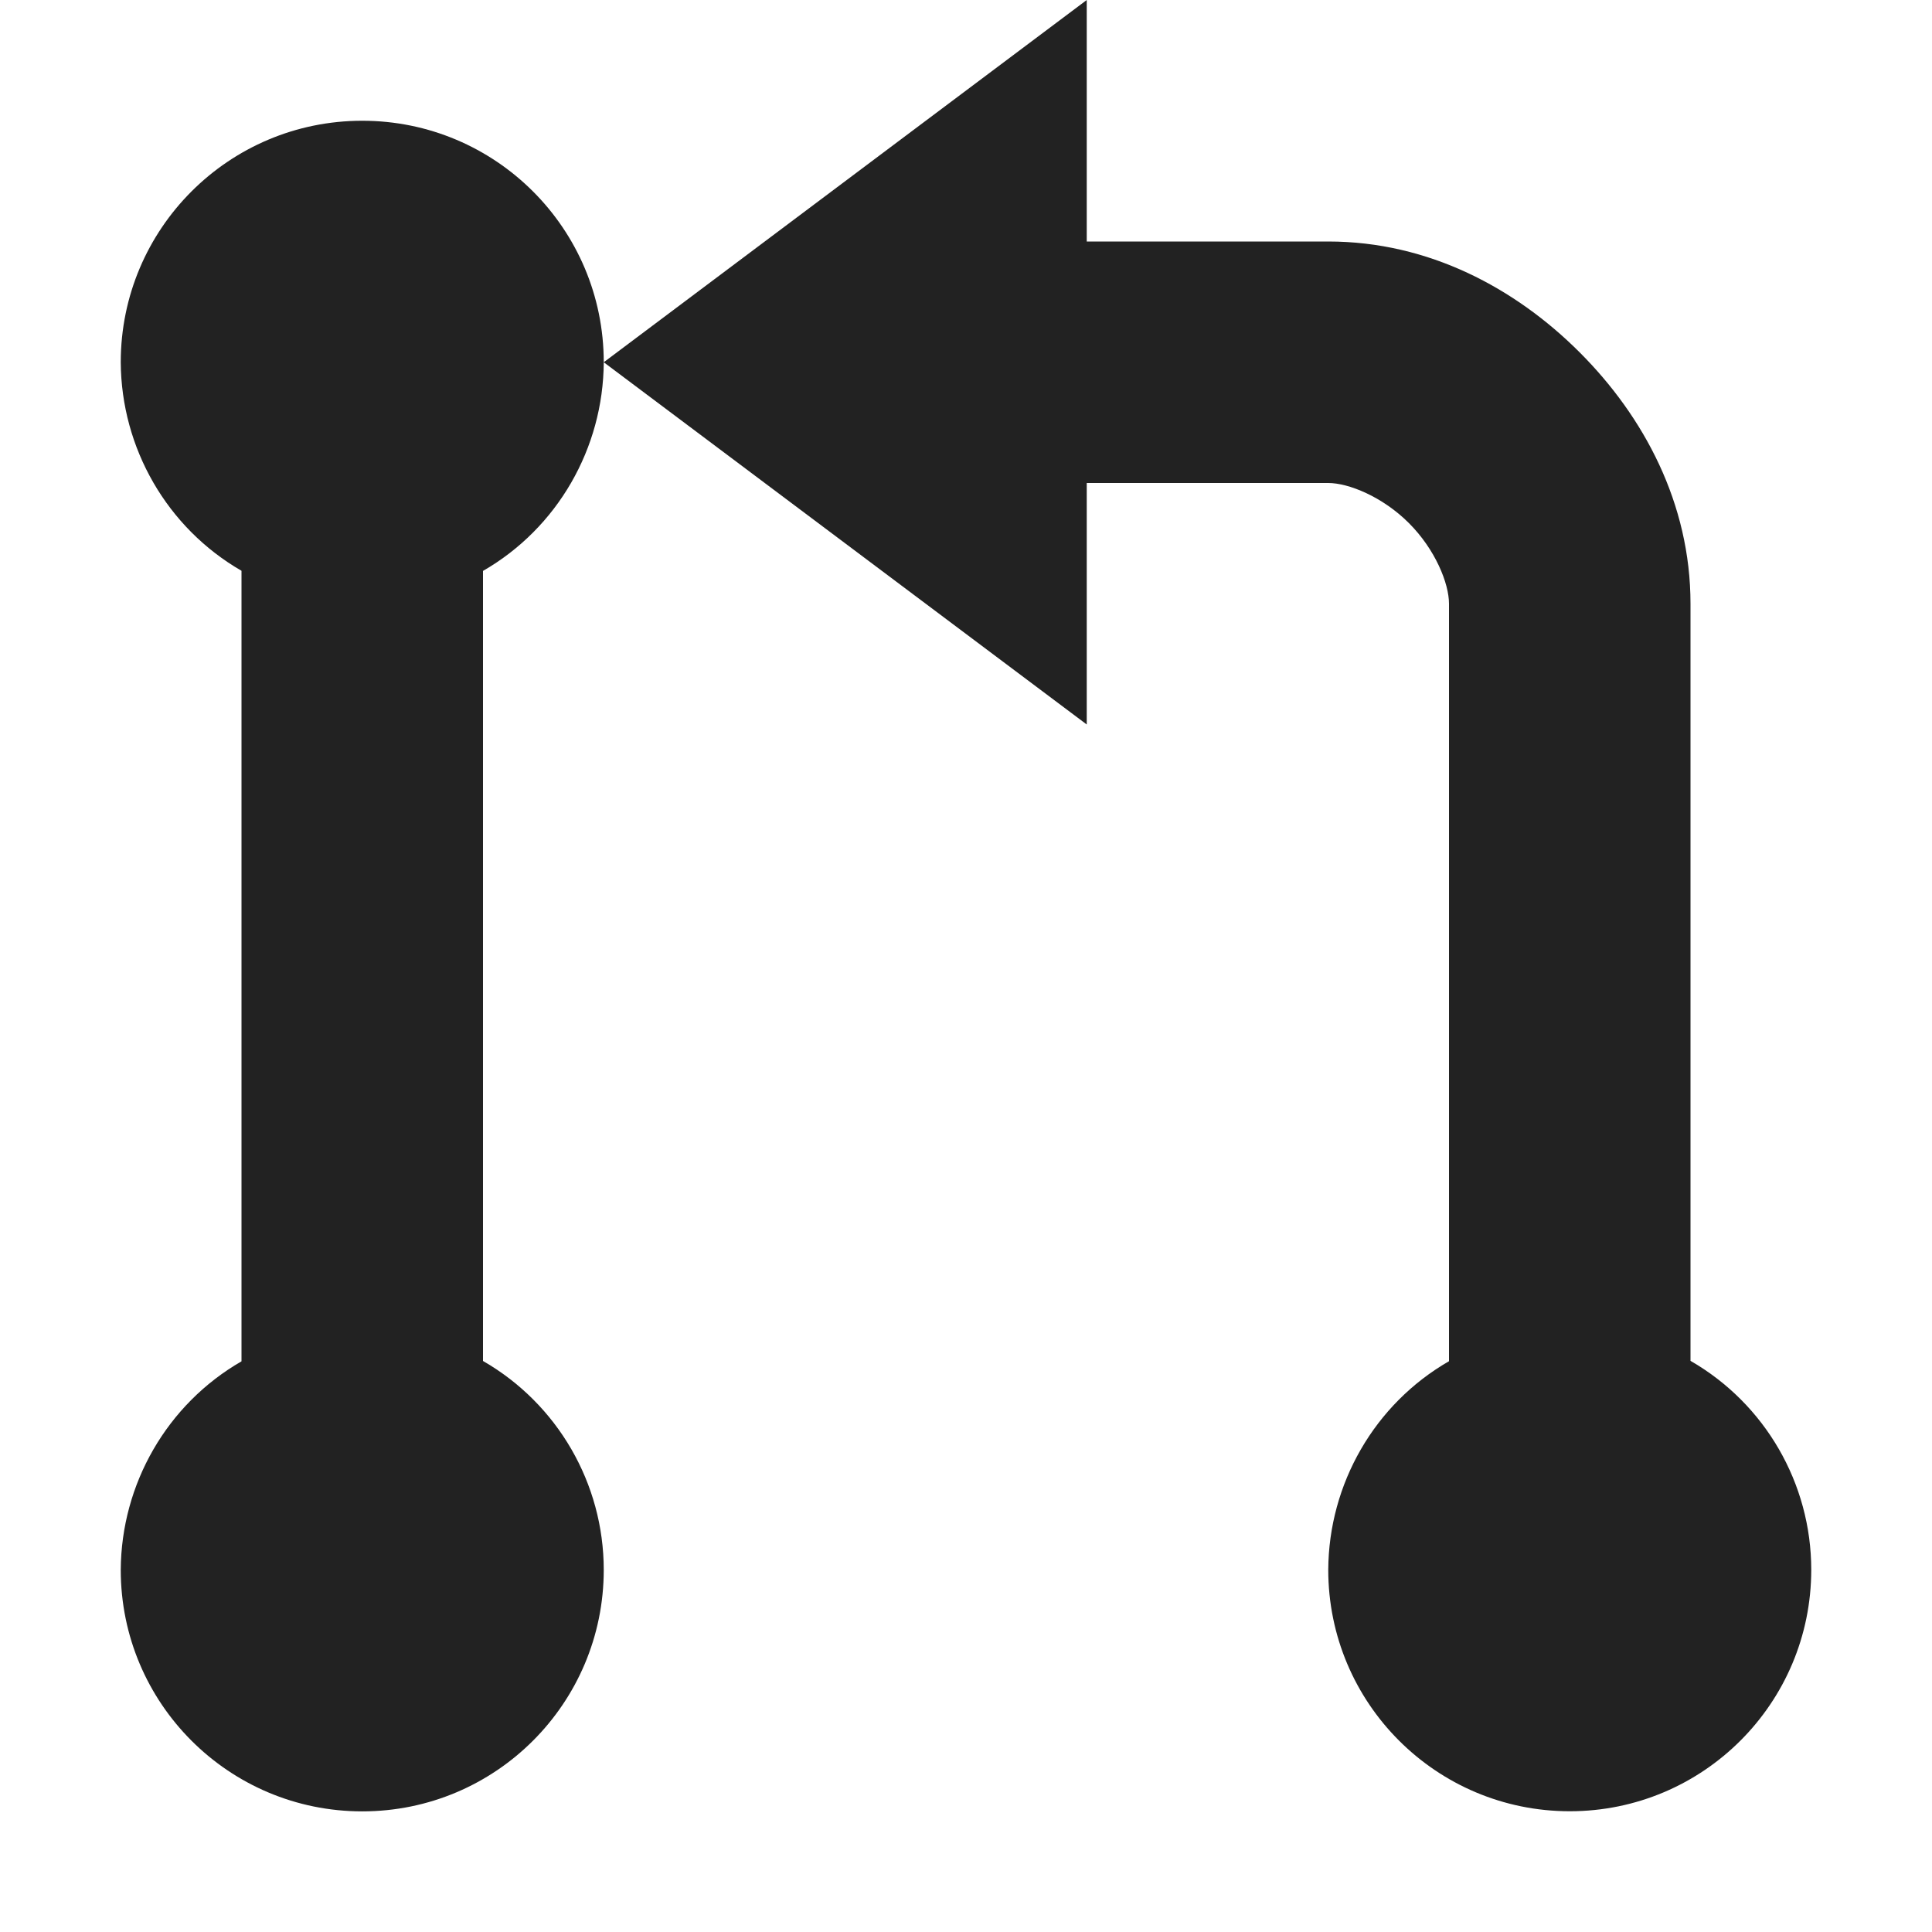
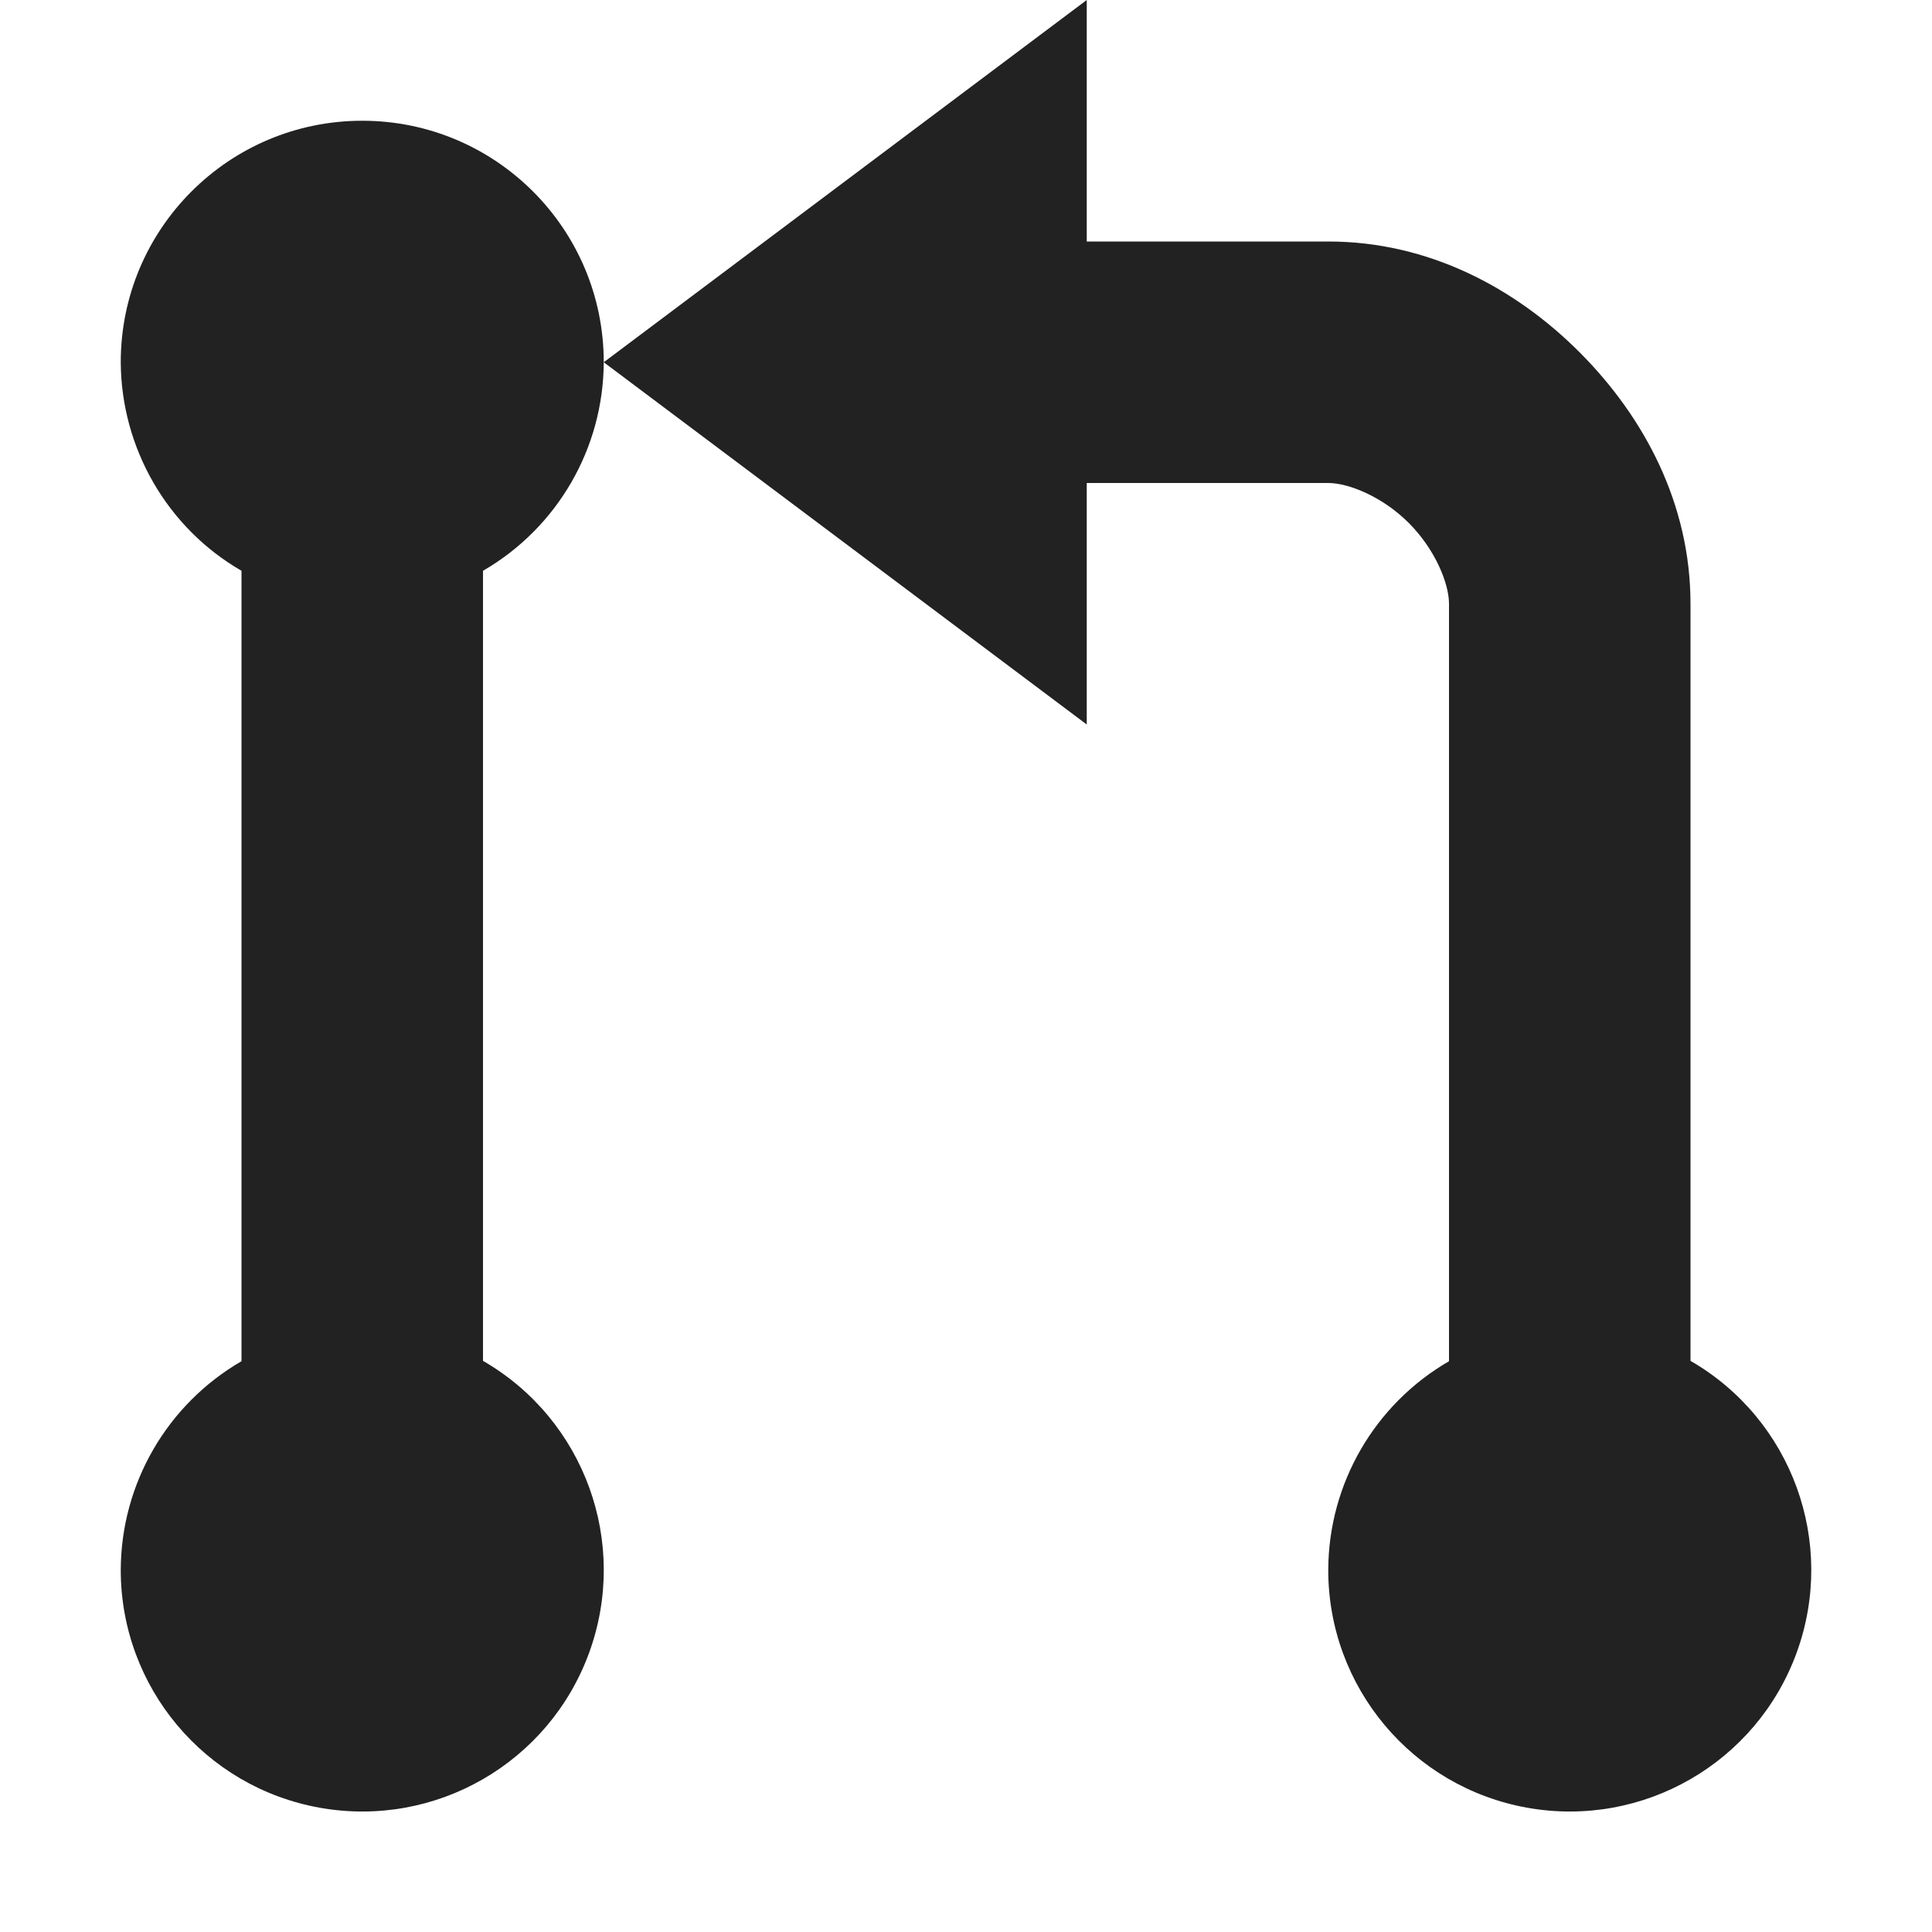
- <svg xmlns="http://www.w3.org/2000/svg" height="16px" viewBox="0 0 16 16" width="16px">
-   <path d="m 9 0 l -4 3 l 4 3 v -2 h 2 c 0.168 0 0.449 0.113 0.668 0.332 s 0.332 0.5 0.332 0.668 v 6.273 c -0.617 0.355 -0.996 1.016 -1 1.727 c 0 1.105 0.895 2 2 2 s 2 -0.895 2 -2 c 0 -0.715 -0.383 -1.375 -1 -1.73 v -6.27 c 0 -0.832 -0.387 -1.551 -0.918 -2.082 s -1.25 -0.918 -2.082 -0.918 h -2 z m -4 3 c 0 -1.105 -0.895 -2 -2 -2 s -2 0.895 -2 2 c 0.004 0.711 0.383 1.371 1 1.727 v 6.547 c -0.617 0.355 -0.996 1.016 -1 1.727 c 0 1.105 0.895 2 2 2 s 2 -0.895 2 -2 c 0 -0.715 -0.383 -1.375 -1 -1.73 v -6.543 c 0.617 -0.355 0.996 -1.016 1 -1.727 z m 0 0" fill="#222222" />
+ <svg xmlns="http://www.w3.org/2000/svg" width="16" height="16">
+   <path fill="#222" d="M9 0 5 3l4 3V4h2c.168 0 .45.113.668.332S12 4.832 12 5v6.273A2.005 2.005 0 0 0 11 13a2 2 0 1 0 3-1.73V5c0-.832-.387-1.55-.918-2.082S11.832 2 11 2H9zM5 3a2 2 0 1 0-4 0c.004.71.383 1.371 1 1.727v6.546A2.005 2.005 0 0 0 1 13a2 2 0 1 0 3-1.73V4.727A2.005 2.005 0 0 0 5 3zm0 0" />
</svg>
